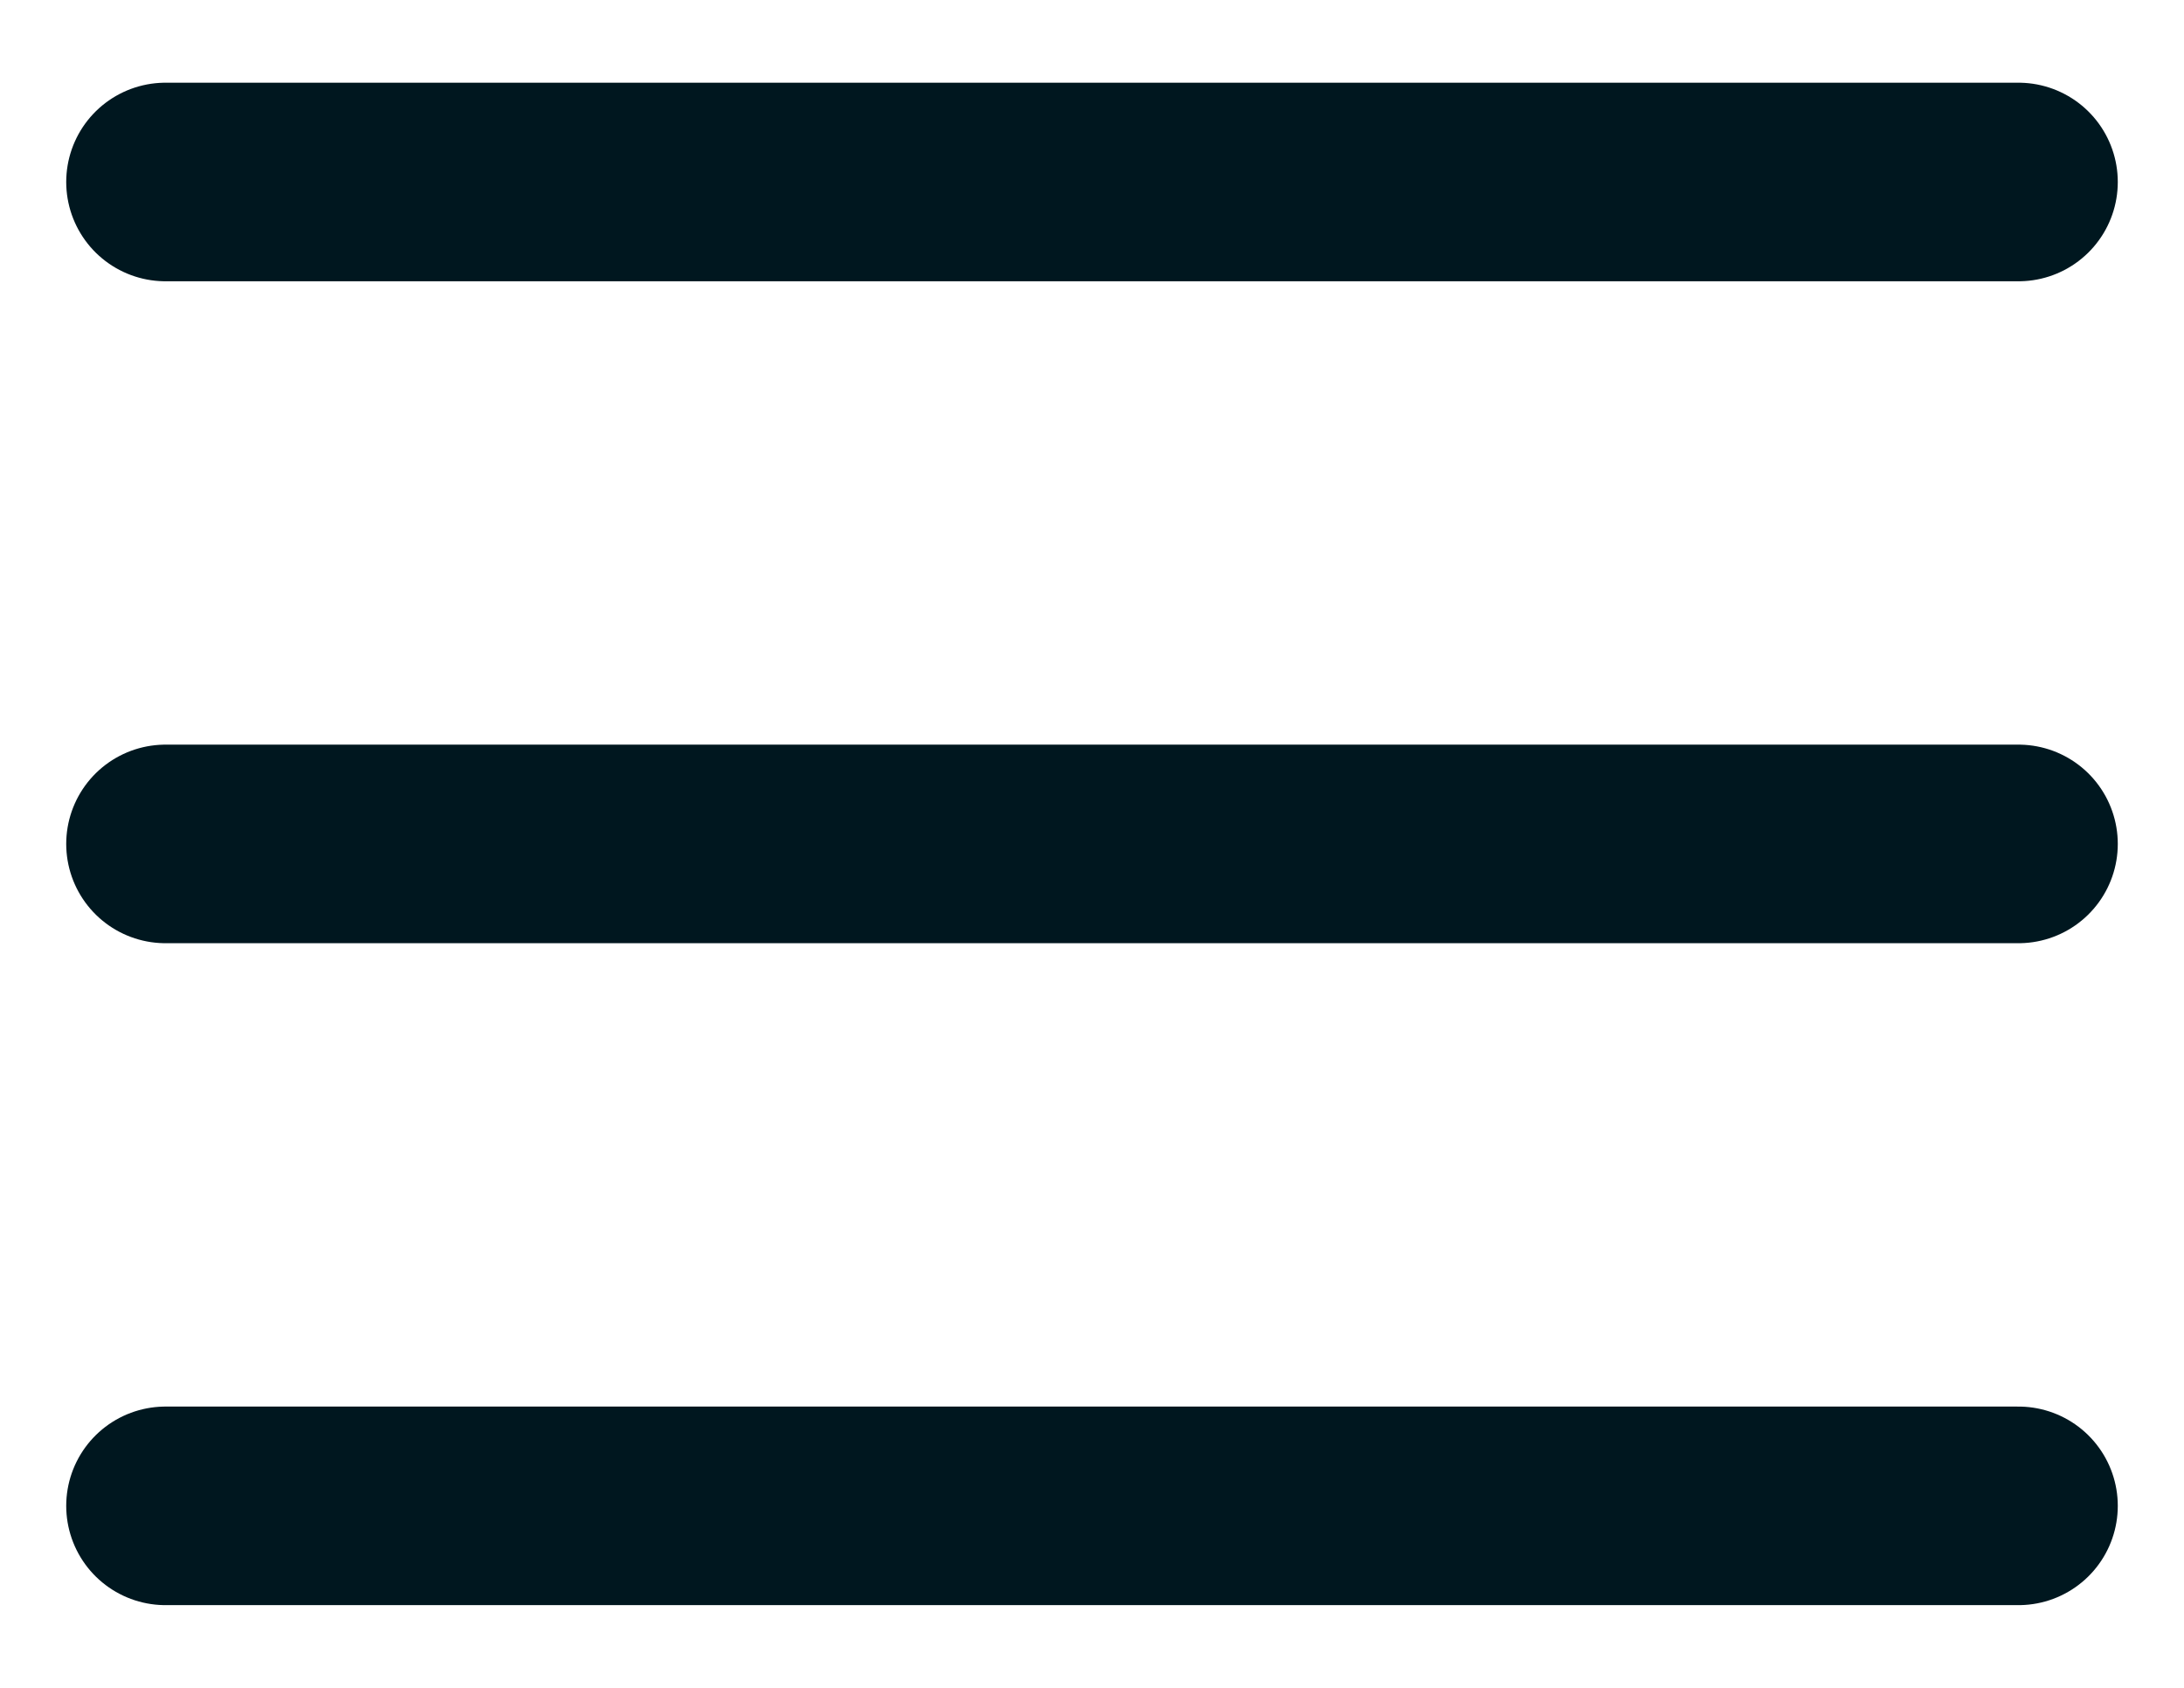
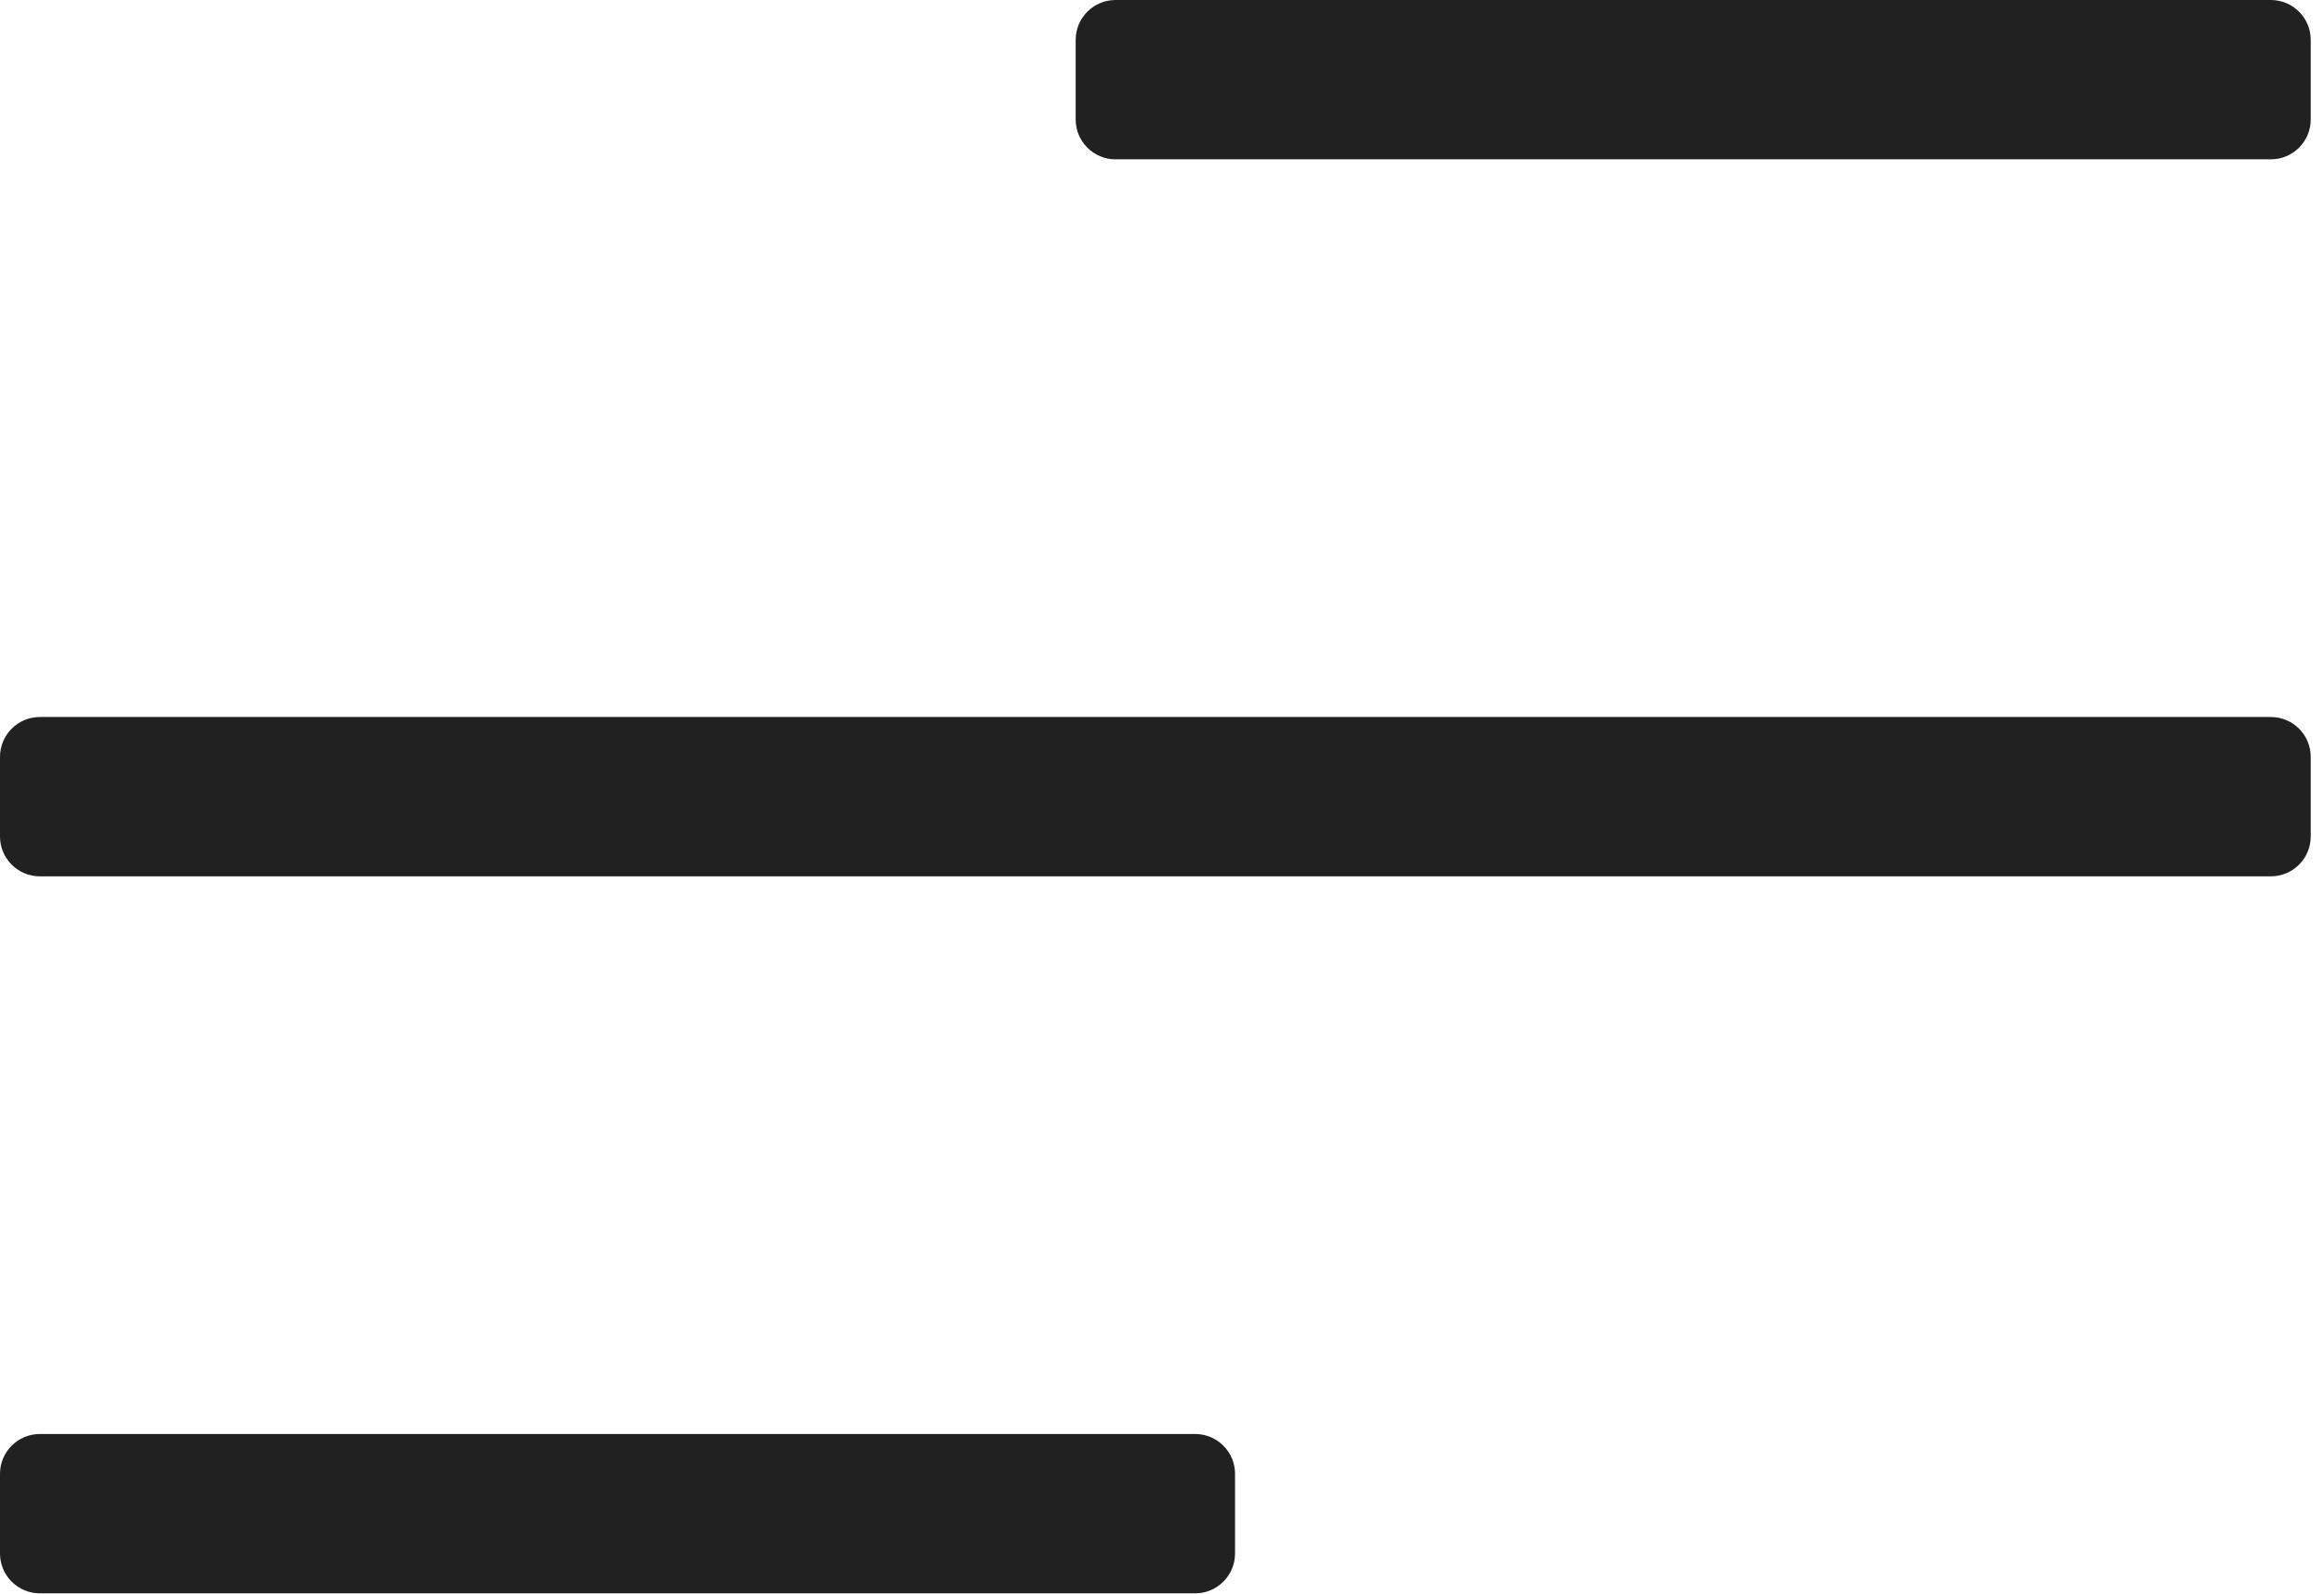
- <svg xmlns="http://www.w3.org/2000/svg" width="22" height="17" viewBox="0 0 22 17" fill="none">
-   <path d="M1.667 15.167H20.333M1.667 8.5H20.333M1.667 1.833H20.333" stroke="#00171F" stroke-width="2" stroke-linecap="round" stroke-linejoin="round" />
+ <svg xmlns="http://www.w3.org/2000/svg" width="35" height="24" viewBox="0 0 35 24" fill="none">
+   <path d="M34.2 13.2H0.6C0.269 13.2 0 12.931 0 12.6V11.4C0 11.069 0.269 10.8 0.6 10.8H34.2C34.531 10.8 34.8 11.069 34.8 11.4V12.6C34.8 12.931 34.531 13.2 34.2 13.2Z" fill="#212121" />
+   <path d="M34.2 2.4H16.8C16.469 2.4 16.2 2.131 16.2 1.8V0.6C16.2 0.269 16.469 0 16.8 0H34.2C34.531 0 34.8 0.269 34.8 0.6V1.8C34.8 2.131 34.531 2.4 34.2 2.4Z" fill="#212121" />
+   <path d="M18 24H0.6C0.269 24 0 23.731 0 23.4V22.2C0 21.869 0.269 21.6 0.6 21.6H18C18.331 21.6 18.6 21.869 18.6 22.2V23.4C18.6 23.731 18.331 24 18 24Z" fill="#212121" />
</svg>
